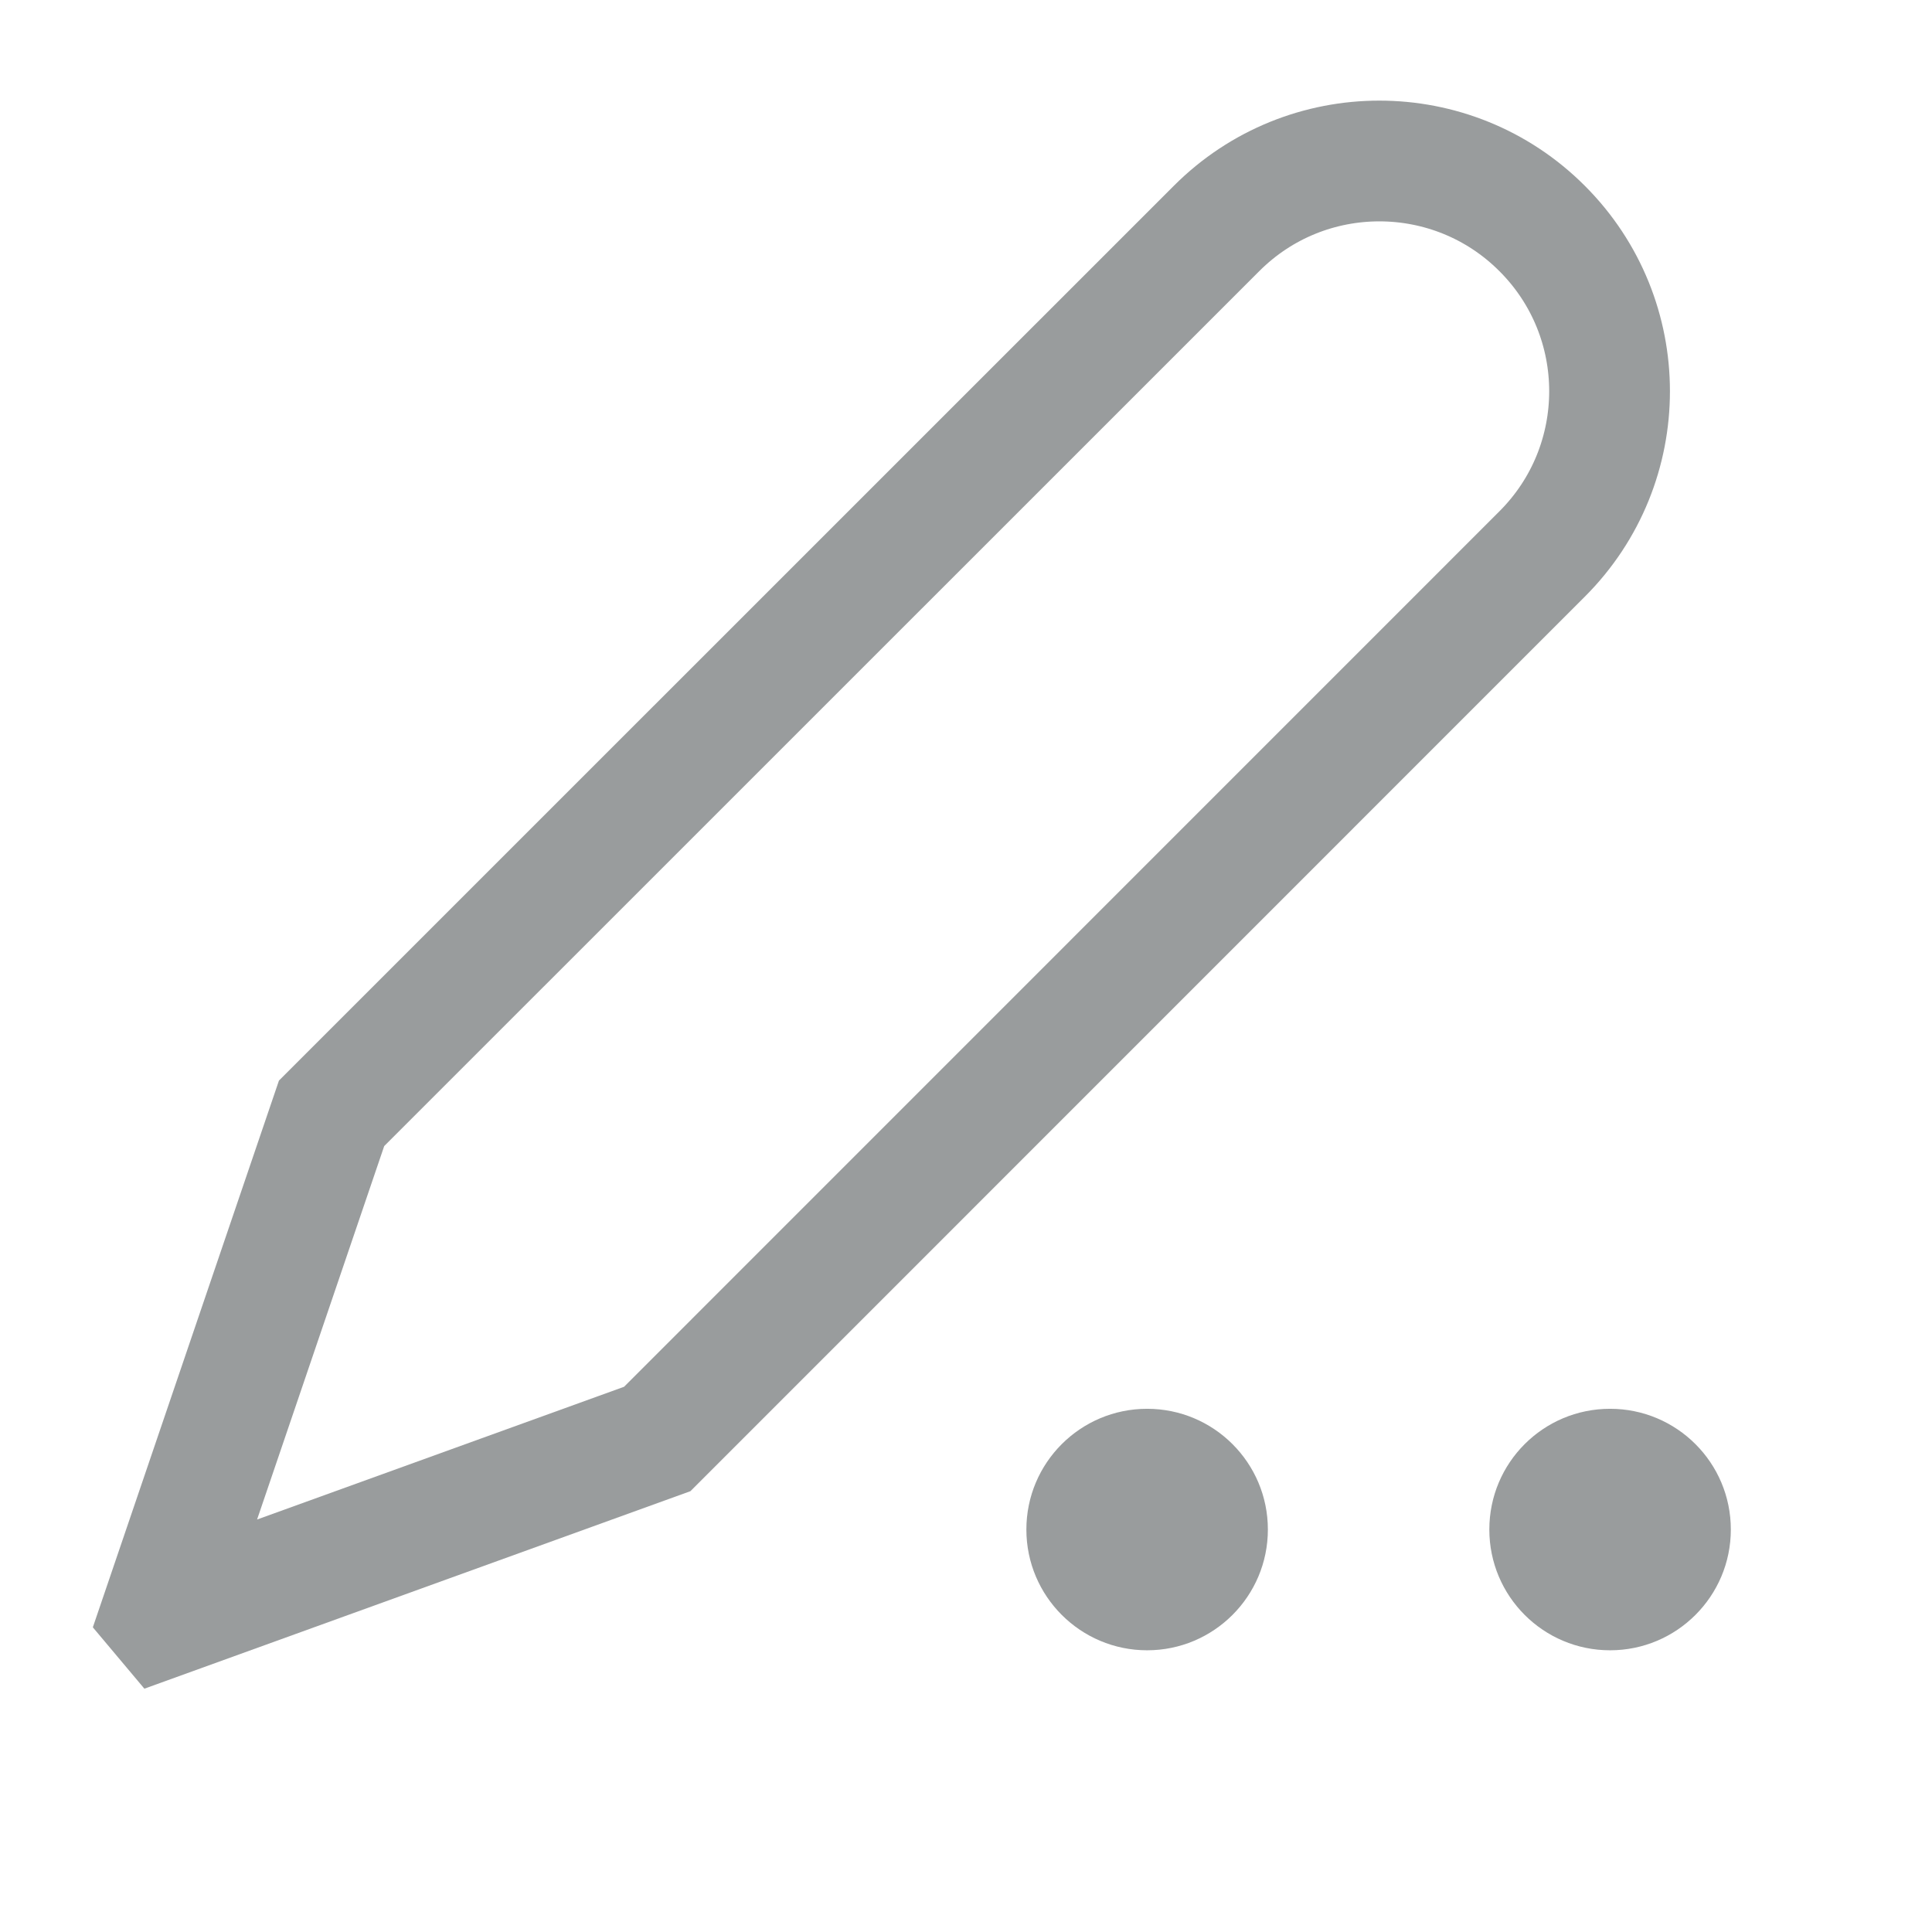
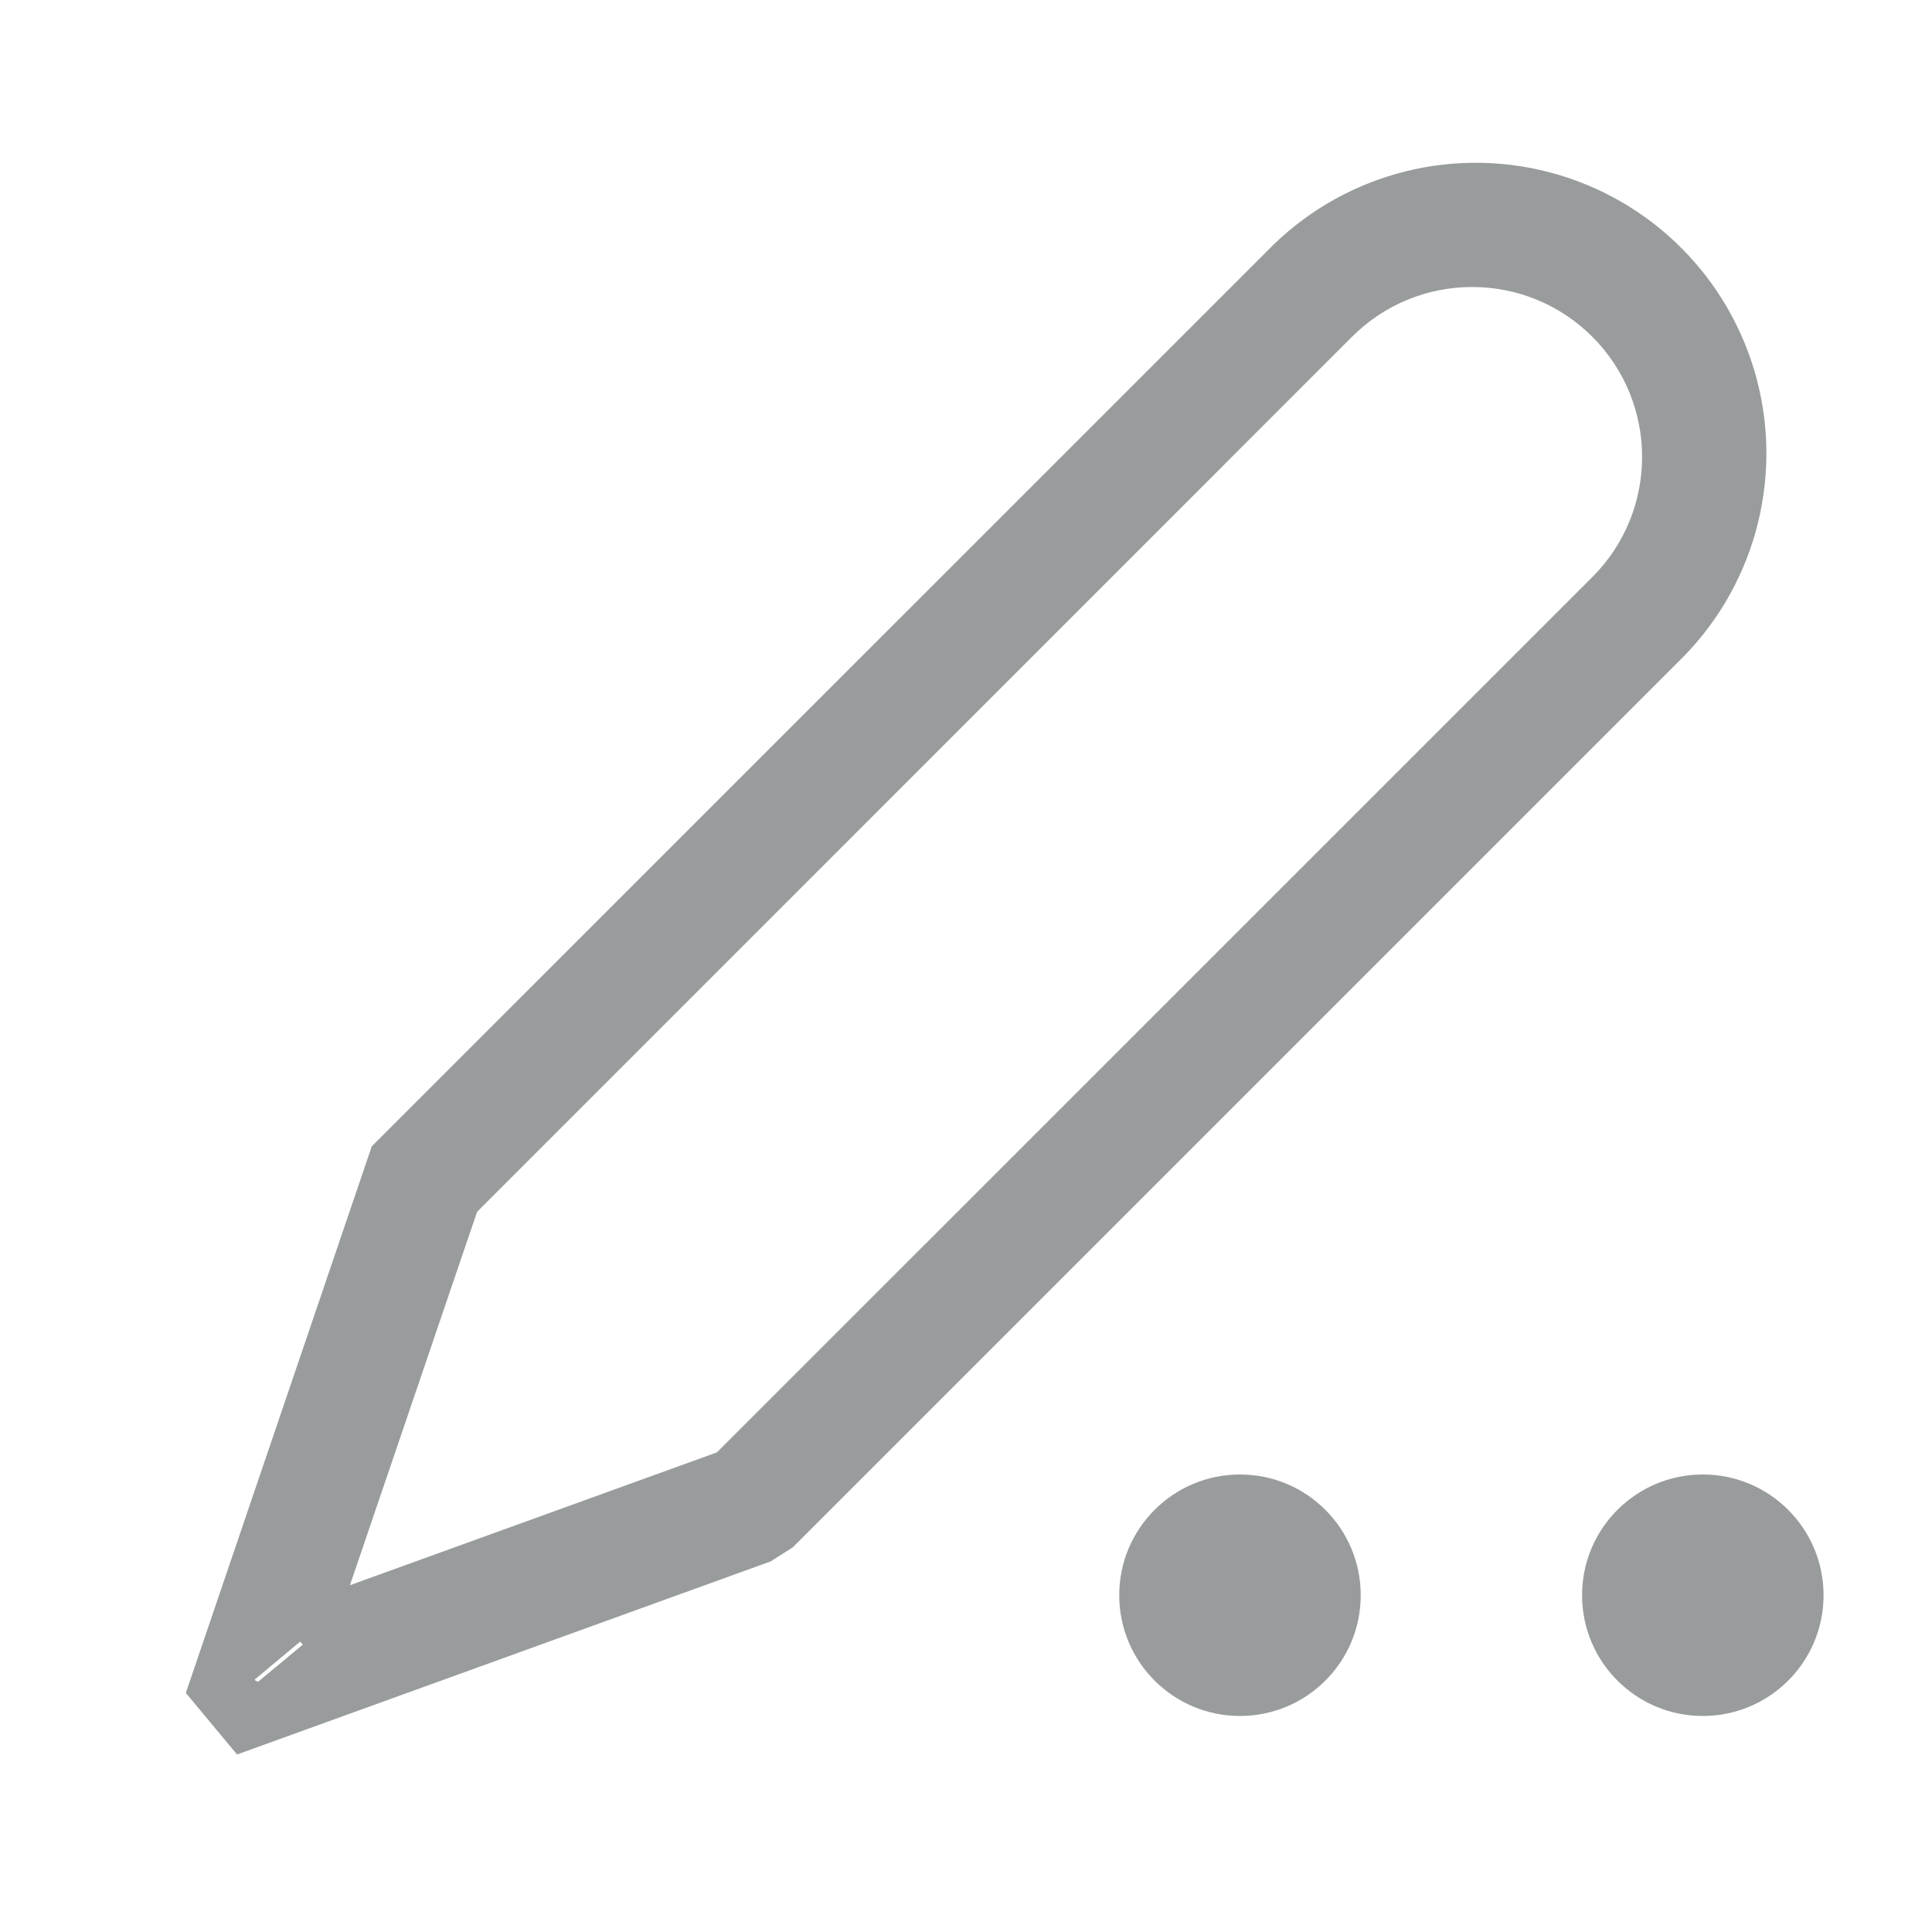
- <svg xmlns="http://www.w3.org/2000/svg" width="16" height="16" viewBox="0 0 16 16" fill="none">
-   <path fill-rule="evenodd" clip-rule="evenodd" d="M12.771 1.892C13.516 2.636 13.516 3.844 12.771 4.588L5.443 11.917L1.354 13.396L1.333 13.371L2.746 9.22L10.075 1.892C10.819 1.147 12.027 1.147 12.771 1.892Z" stroke="#999C9D" />
-   <path fill-rule="evenodd" clip-rule="evenodd" d="M9.5 13.667C10.052 13.667 10.5 13.219 10.5 12.667C10.5 12.114 10.052 11.667 9.5 11.667C8.948 11.667 8.5 12.114 8.5 12.667C8.5 13.219 8.948 13.667 9.5 13.667Z" fill="#999C9D" />
-   <path fill-rule="evenodd" clip-rule="evenodd" d="M13.334 13.667C13.886 13.667 14.334 13.219 14.334 12.667C14.334 12.114 13.886 11.667 13.334 11.667C12.781 11.667 12.334 12.114 12.334 12.667C12.334 13.219 12.781 13.667 13.334 13.667Z" fill="#999C9D" />
+ <svg xmlns="http://www.w3.org/2000/svg" viewBox="0 0 16 16">
+   <path d="M13.187 4.779a1.407 1.407 0 10-1.99-1.99l-7.246 7.247-1.053 3.092 3.039-1.1 7.25-7.249zm-11.071 9.14l.022.008.37-.307-.022-.025-.375.313.005.012zm11.778-8.433l-7.329 7.329-.183.116-4.419 1.599-.424-.51 1.54-4.527 7.411-7.41a2.407 2.407 0 113.404 3.403zm-3.625 8.725a1 1 0 110-2 1 1 0 010 2zm3.833 0a1 1 0 110-2 1 1 0 010 2z" fill="#999C9D" fill-rule="nonzero" />
</svg>
